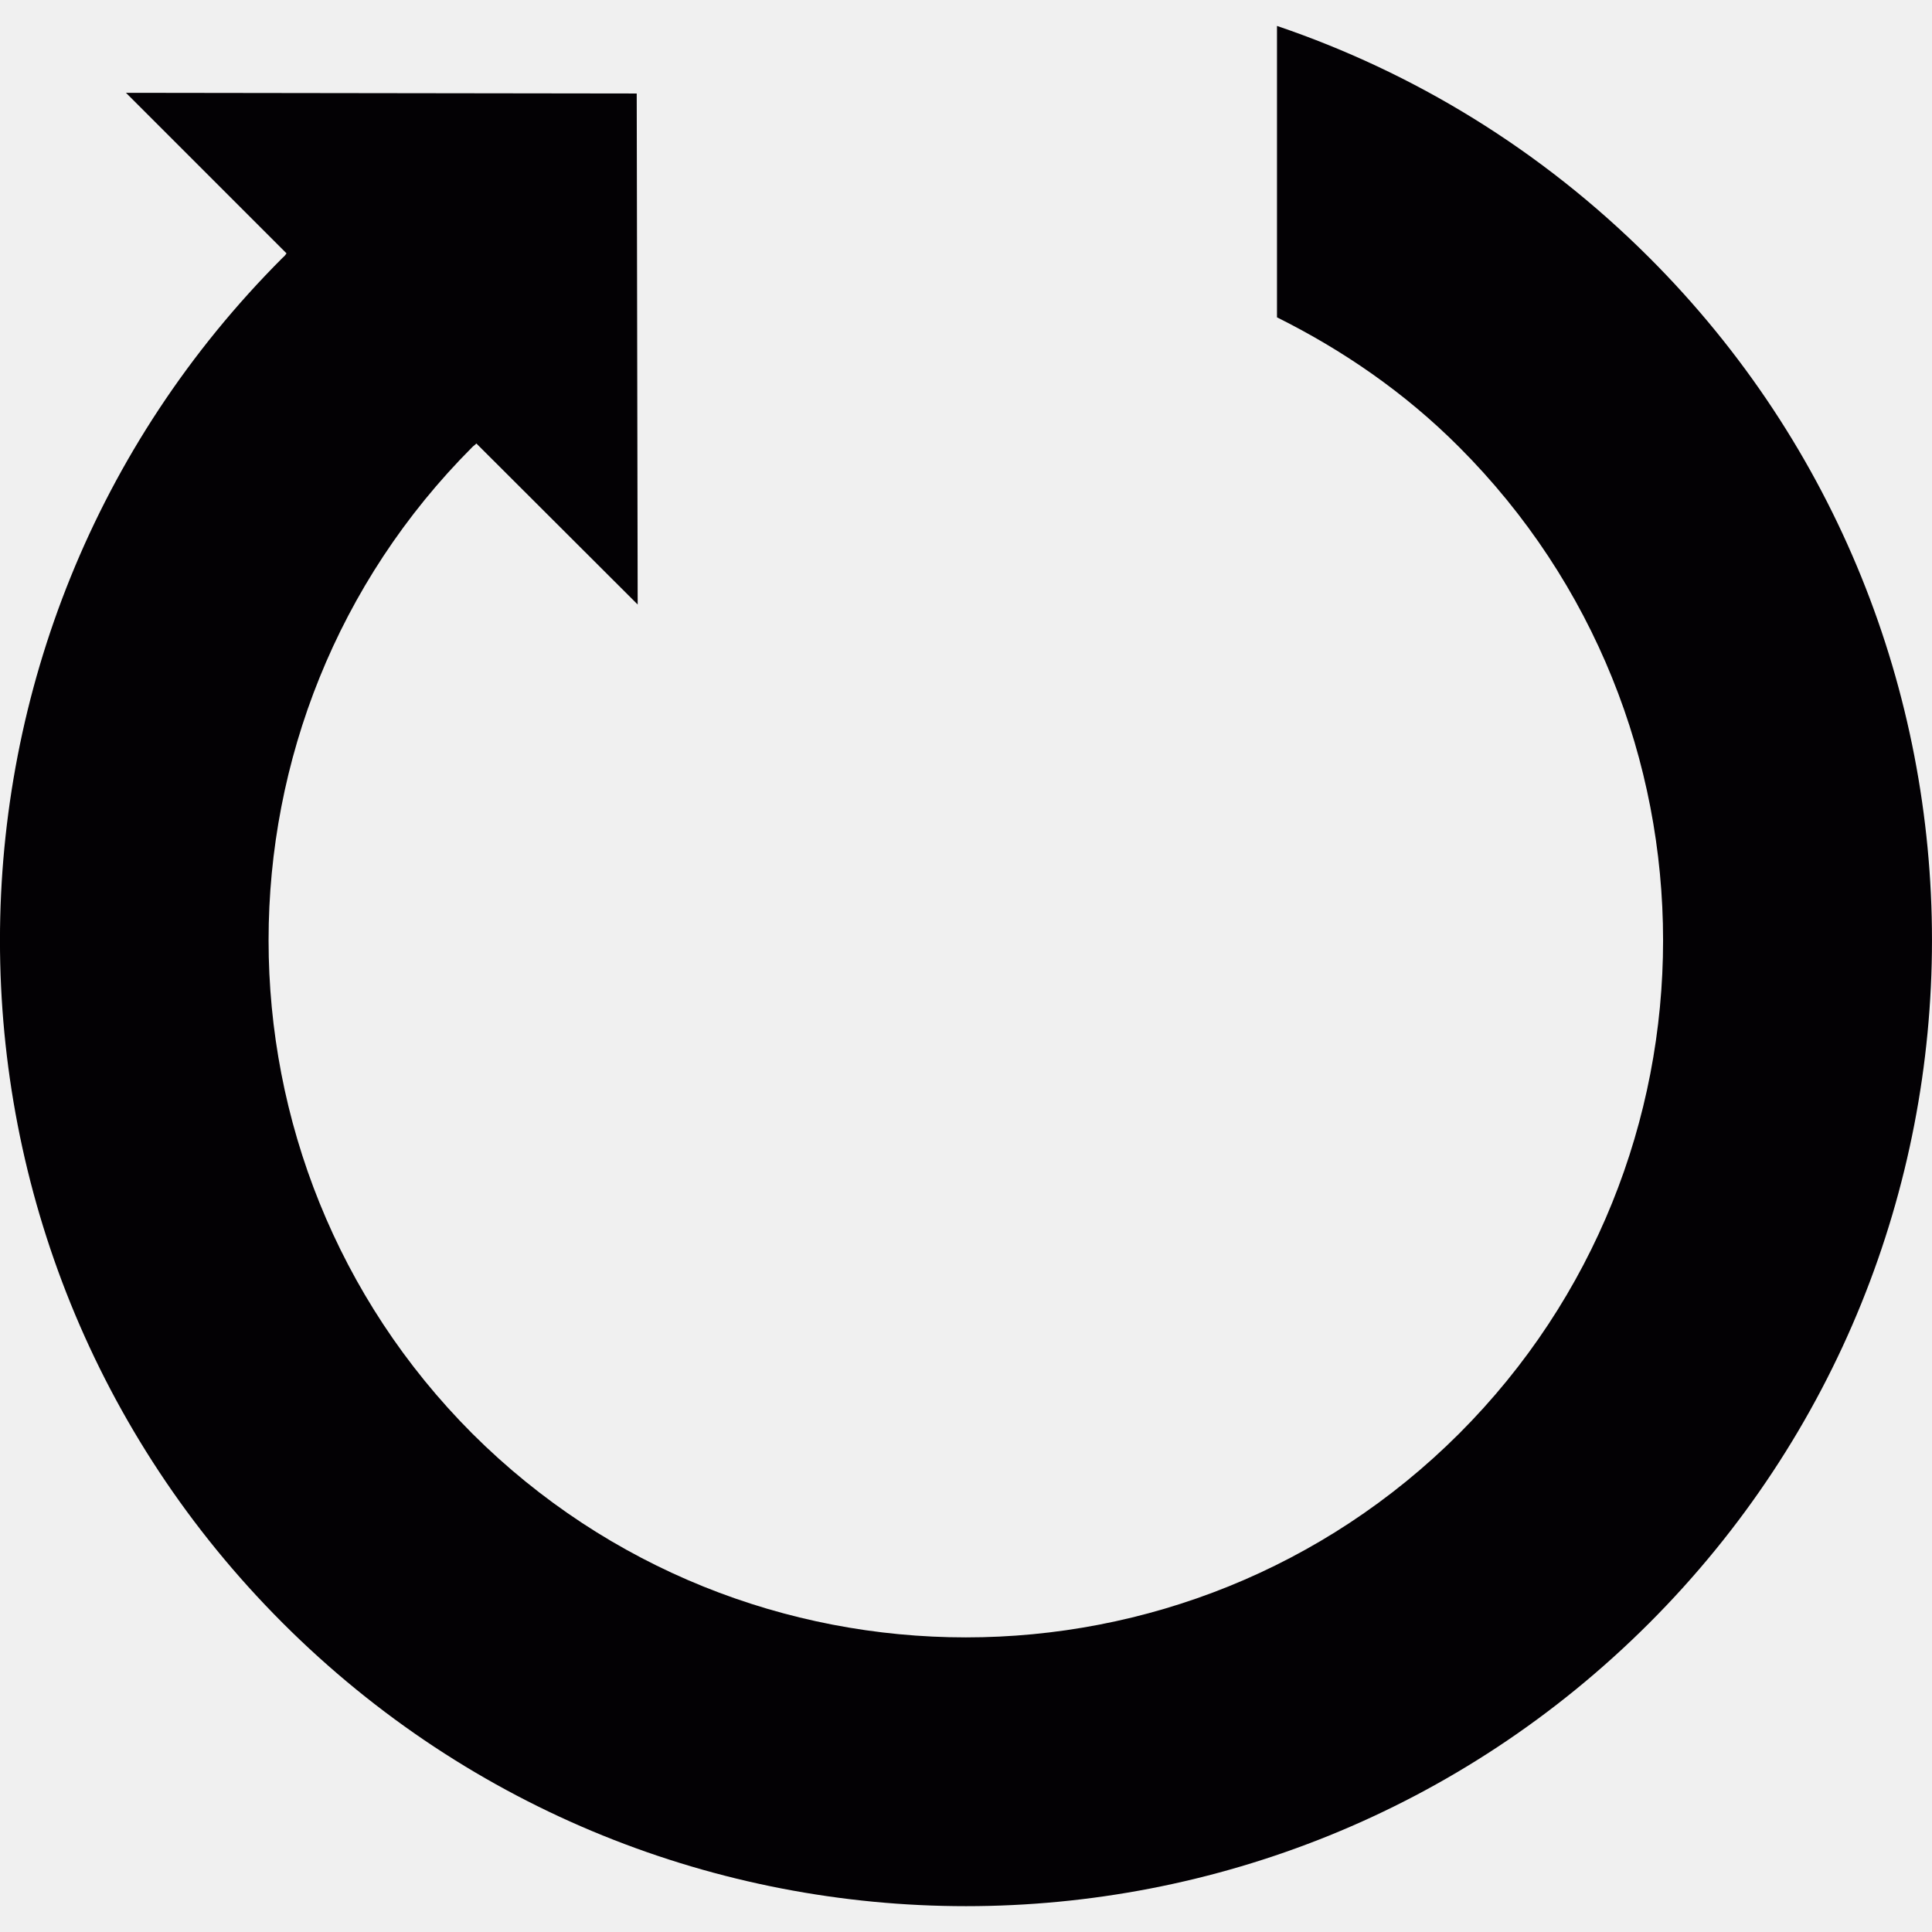
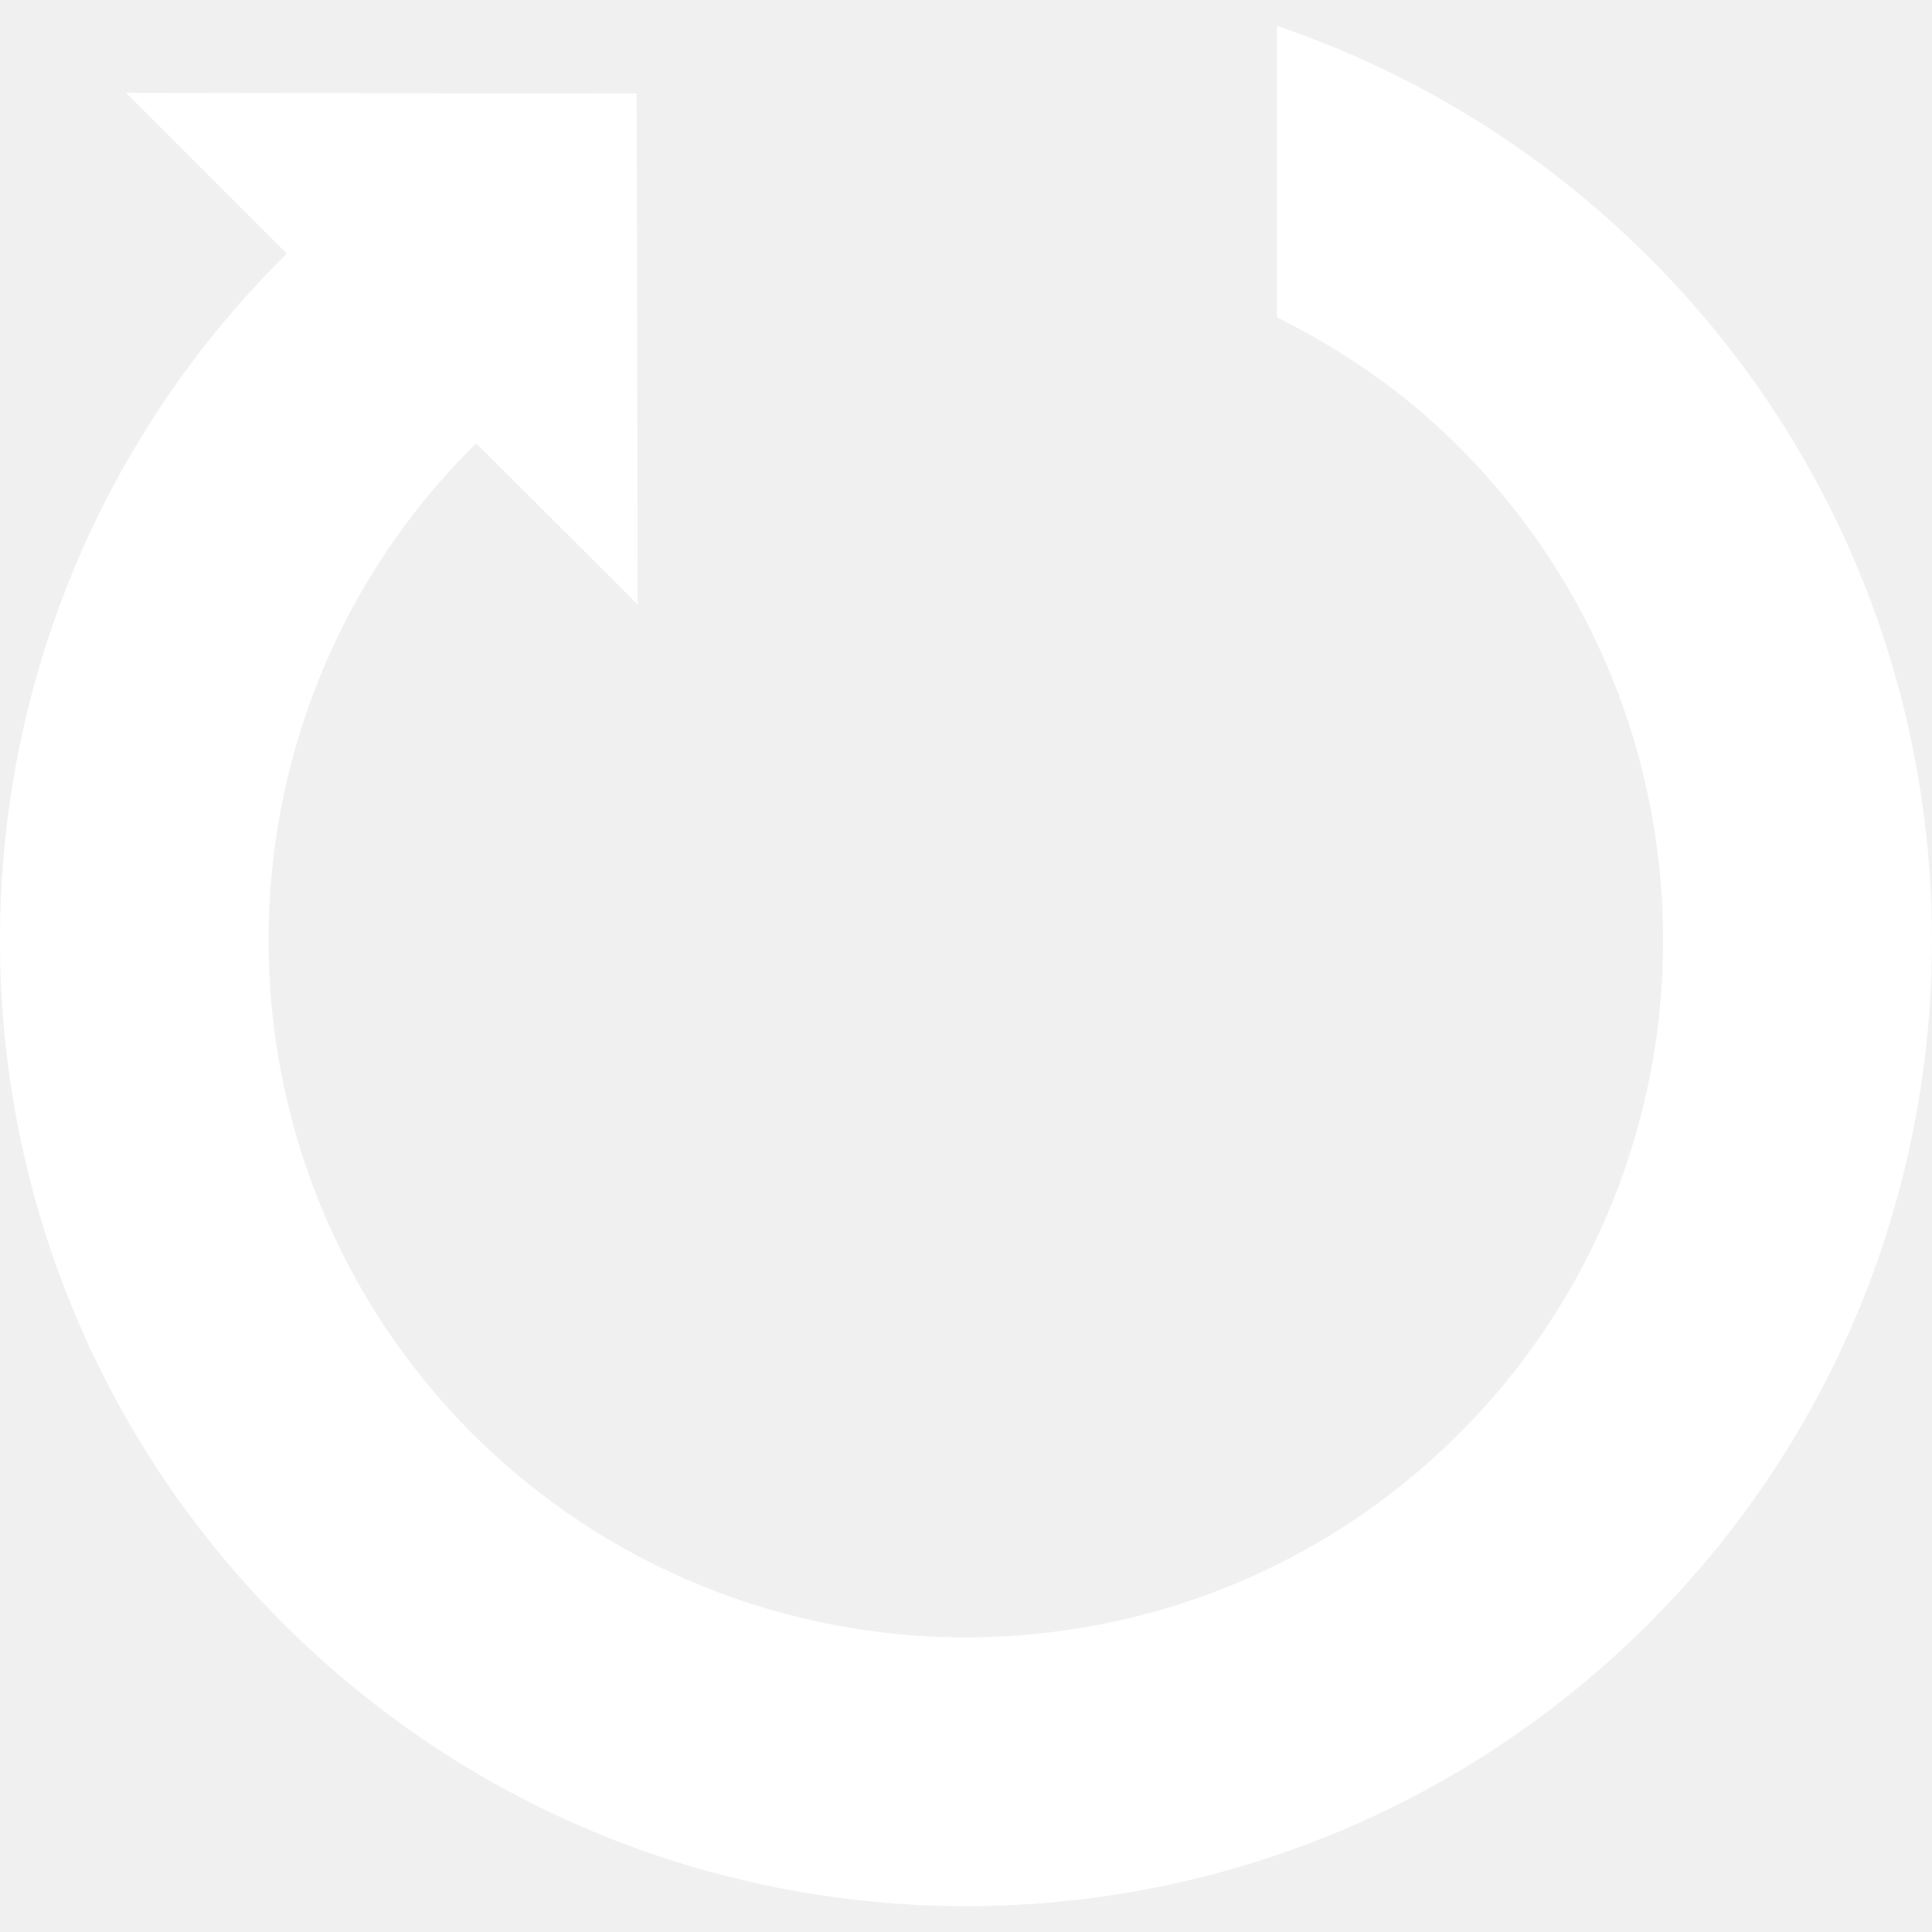
<svg xmlns="http://www.w3.org/2000/svg" version="1.1" id="Capa_1" x="0px" y="0px" viewBox="0 0 14.155 14.155" style="enable-background:new 0 0 14.155 14.155;" xml:space="preserve">
-   <g>
-     <path style="fill:#030104;" d="M12.083,1.887c-0.795-0.794-1.73-1.359-2.727-1.697v2.135c0.48,0.239,0.935,0.55,1.334,0.95   c1.993,1.994,1.993,5.236,0,7.229c-1.993,1.99-5.233,1.99-7.229,0c-1.991-1.995-1.991-5.235,0-7.229   C3.466,3.269,3.482,3.259,3.489,3.25h0.002l1.181,1.179L4.665,0.685L0.923,0.68l1.176,1.176C2.092,1.868,2.081,1.88,2.072,1.887   c-2.763,2.762-2.763,7.243,0,10.005c2.767,2.765,7.245,2.765,10.011,0C14.844,9.13,14.847,4.649,12.083,1.887z" />
+   <defs id="defs39" />
+   <g id="g4" style="fill:#ffffff">
+     <path style="fill:#ffffff" d="M12.083,1.887c-0.795-0.794-1.73-1.359-2.727-1.697v2.135c0.48,0.239,0.935,0.55,1.334,0.95   c1.993,1.994,1.993,5.236,0,7.229c-1.993,1.99-5.233,1.99-7.229,0c-1.991-1.995-1.991-5.235,0-7.229   C3.466,3.269,3.482,3.259,3.489,3.25h0.002l1.181,1.179L4.665,0.685L0.923,0.68l1.176,1.176C2.092,1.868,2.081,1.88,2.072,1.887   c-2.763,2.762-2.763,7.243,0,10.005c2.767,2.765,7.245,2.765,10.011,0C14.844,9.13,14.847,4.649,12.083,1.887z" id="path2" />
  </g>
-   <g>
+   <g id="g6">
</g>
-   <g>
+   <g id="g8">
</g>
-   <g>
+   <g id="g10">
</g>
-   <g>
+   <g id="g12">
</g>
-   <g>
+   <g id="g14">
</g>
-   <g>
+   <g id="g16">
</g>
-   <g>
+   <g id="g18">
</g>
-   <g>
+   <g id="g20">
</g>
-   <g>
+   <g id="g22">
</g>
-   <g>
+   <g id="g24">
</g>
-   <g>
+   <g id="g26">
</g>
-   <g>
+   <g id="g28">
</g>
-   <g>
+   <g id="g30">
</g>
-   <g>
+   <g id="g32">
</g>
-   <g>
+   <g id="g34">
</g>
</svg>
